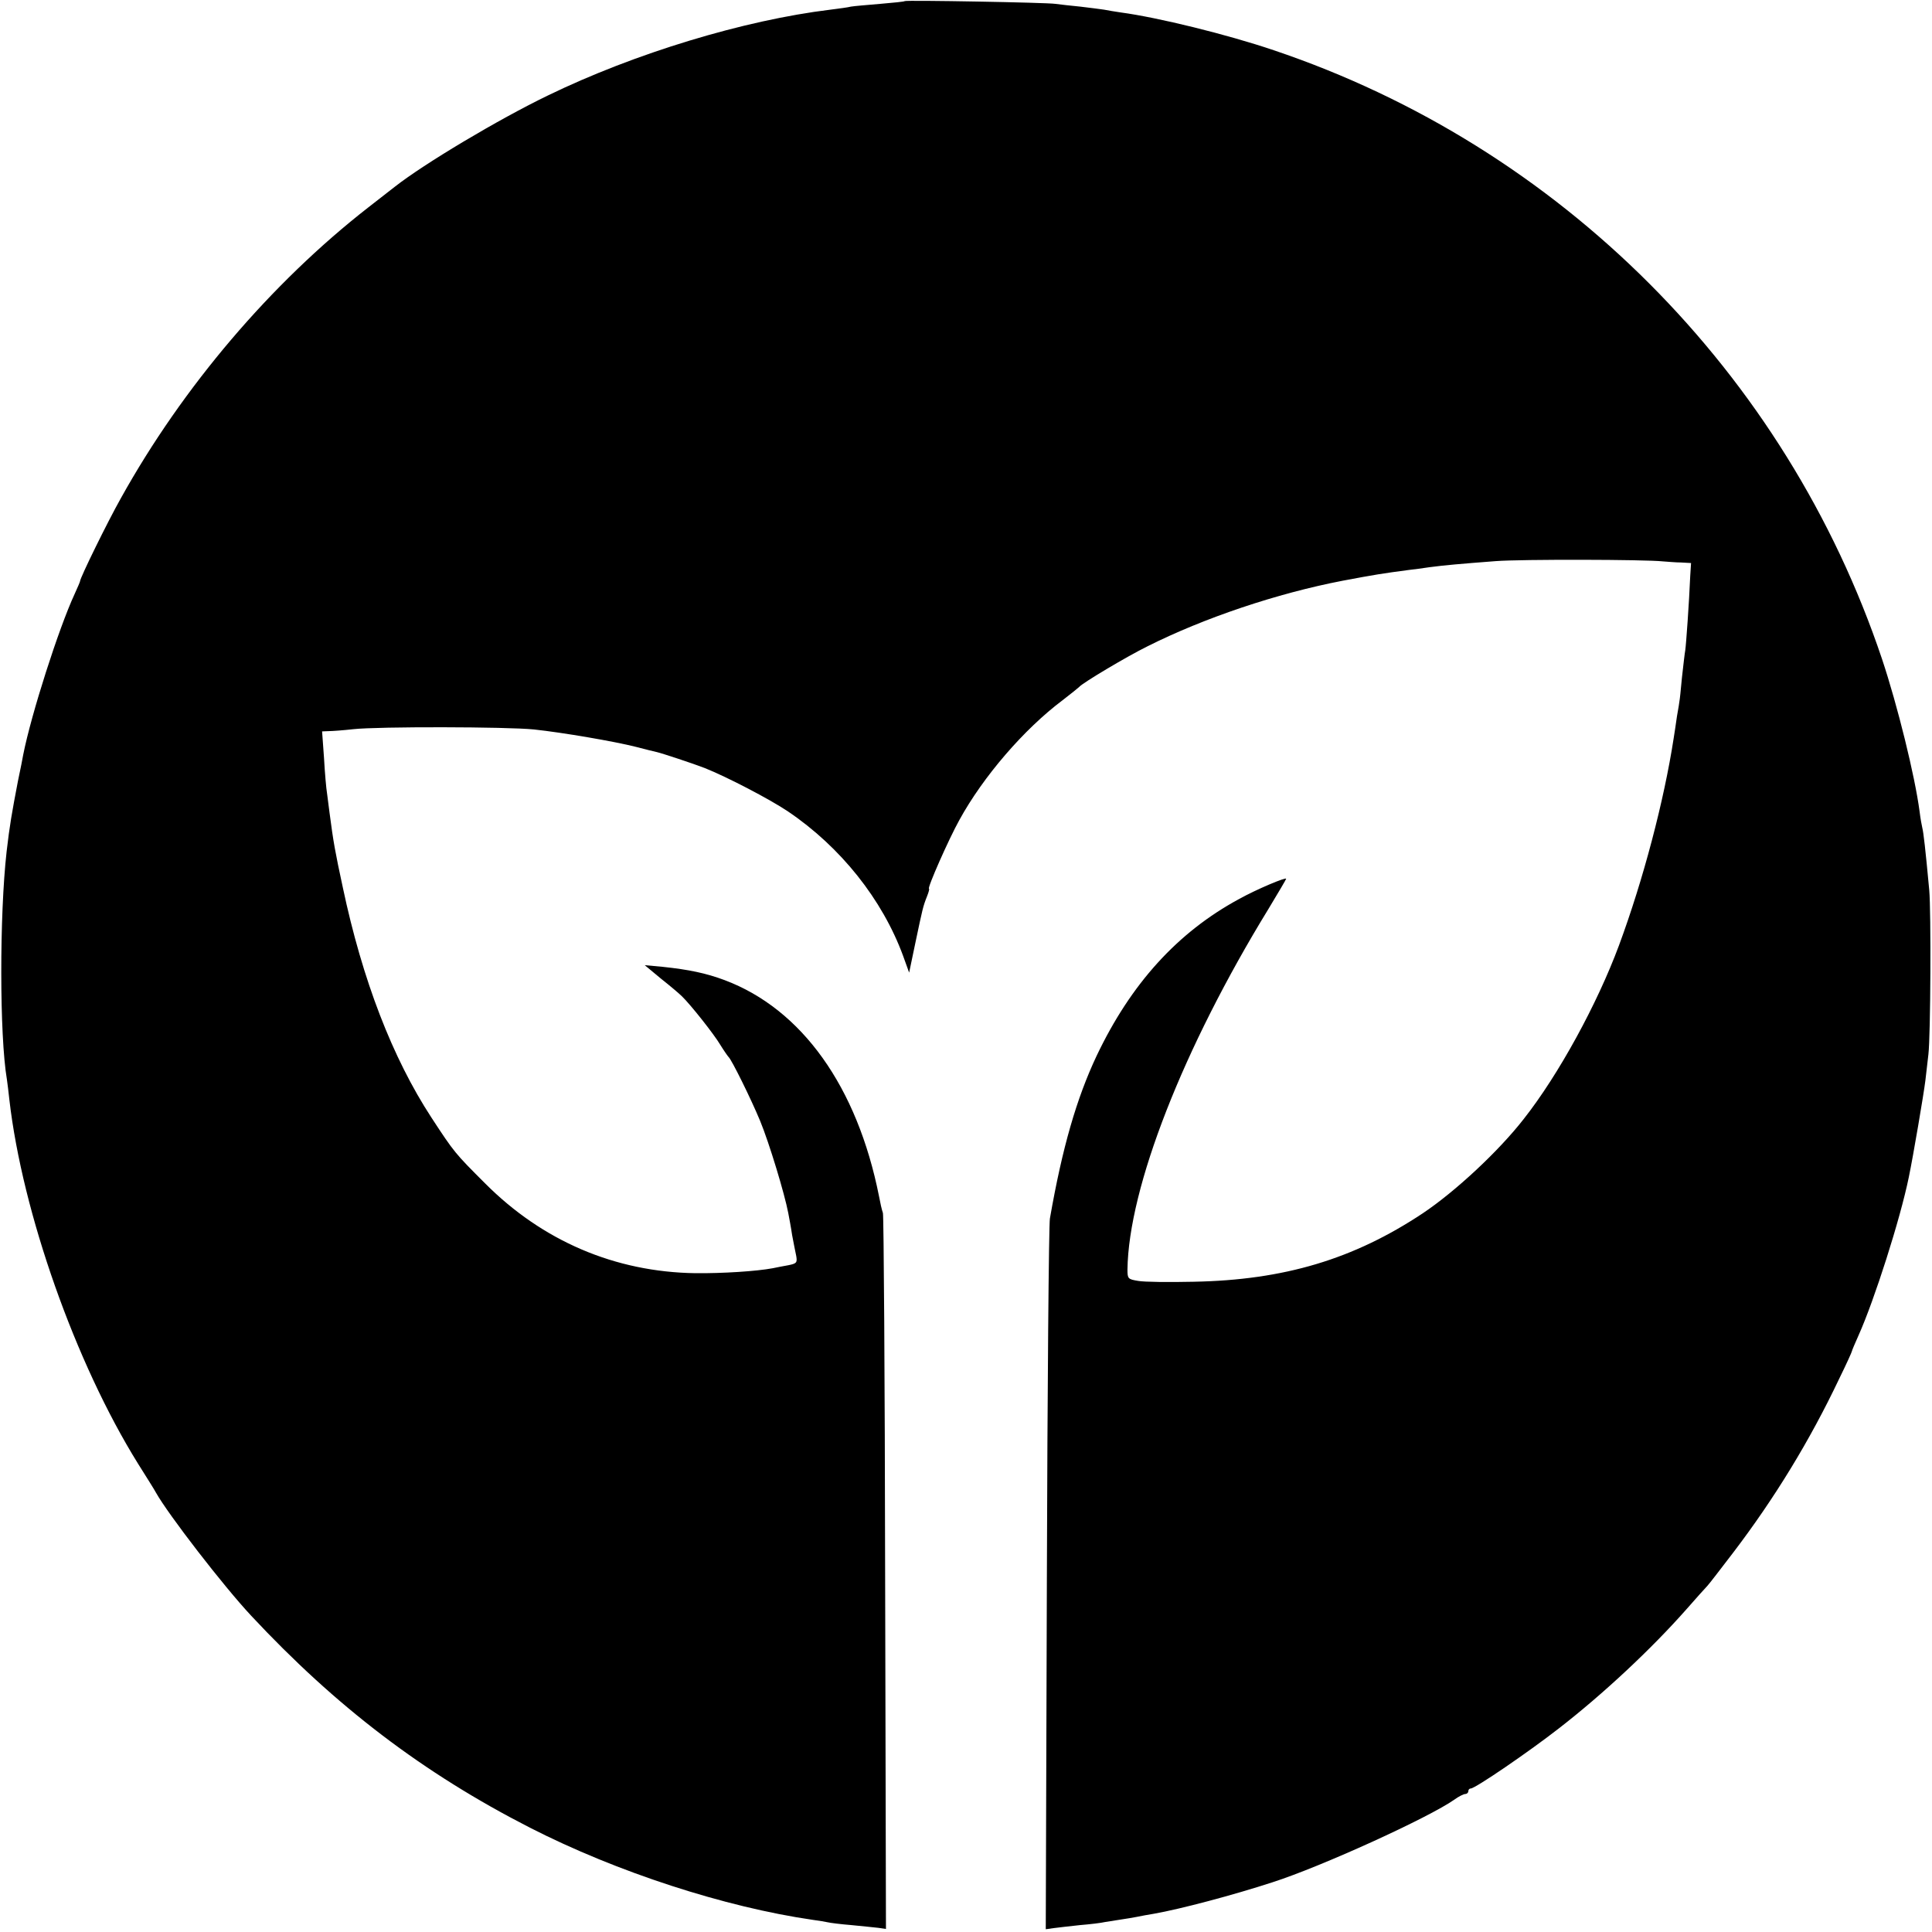
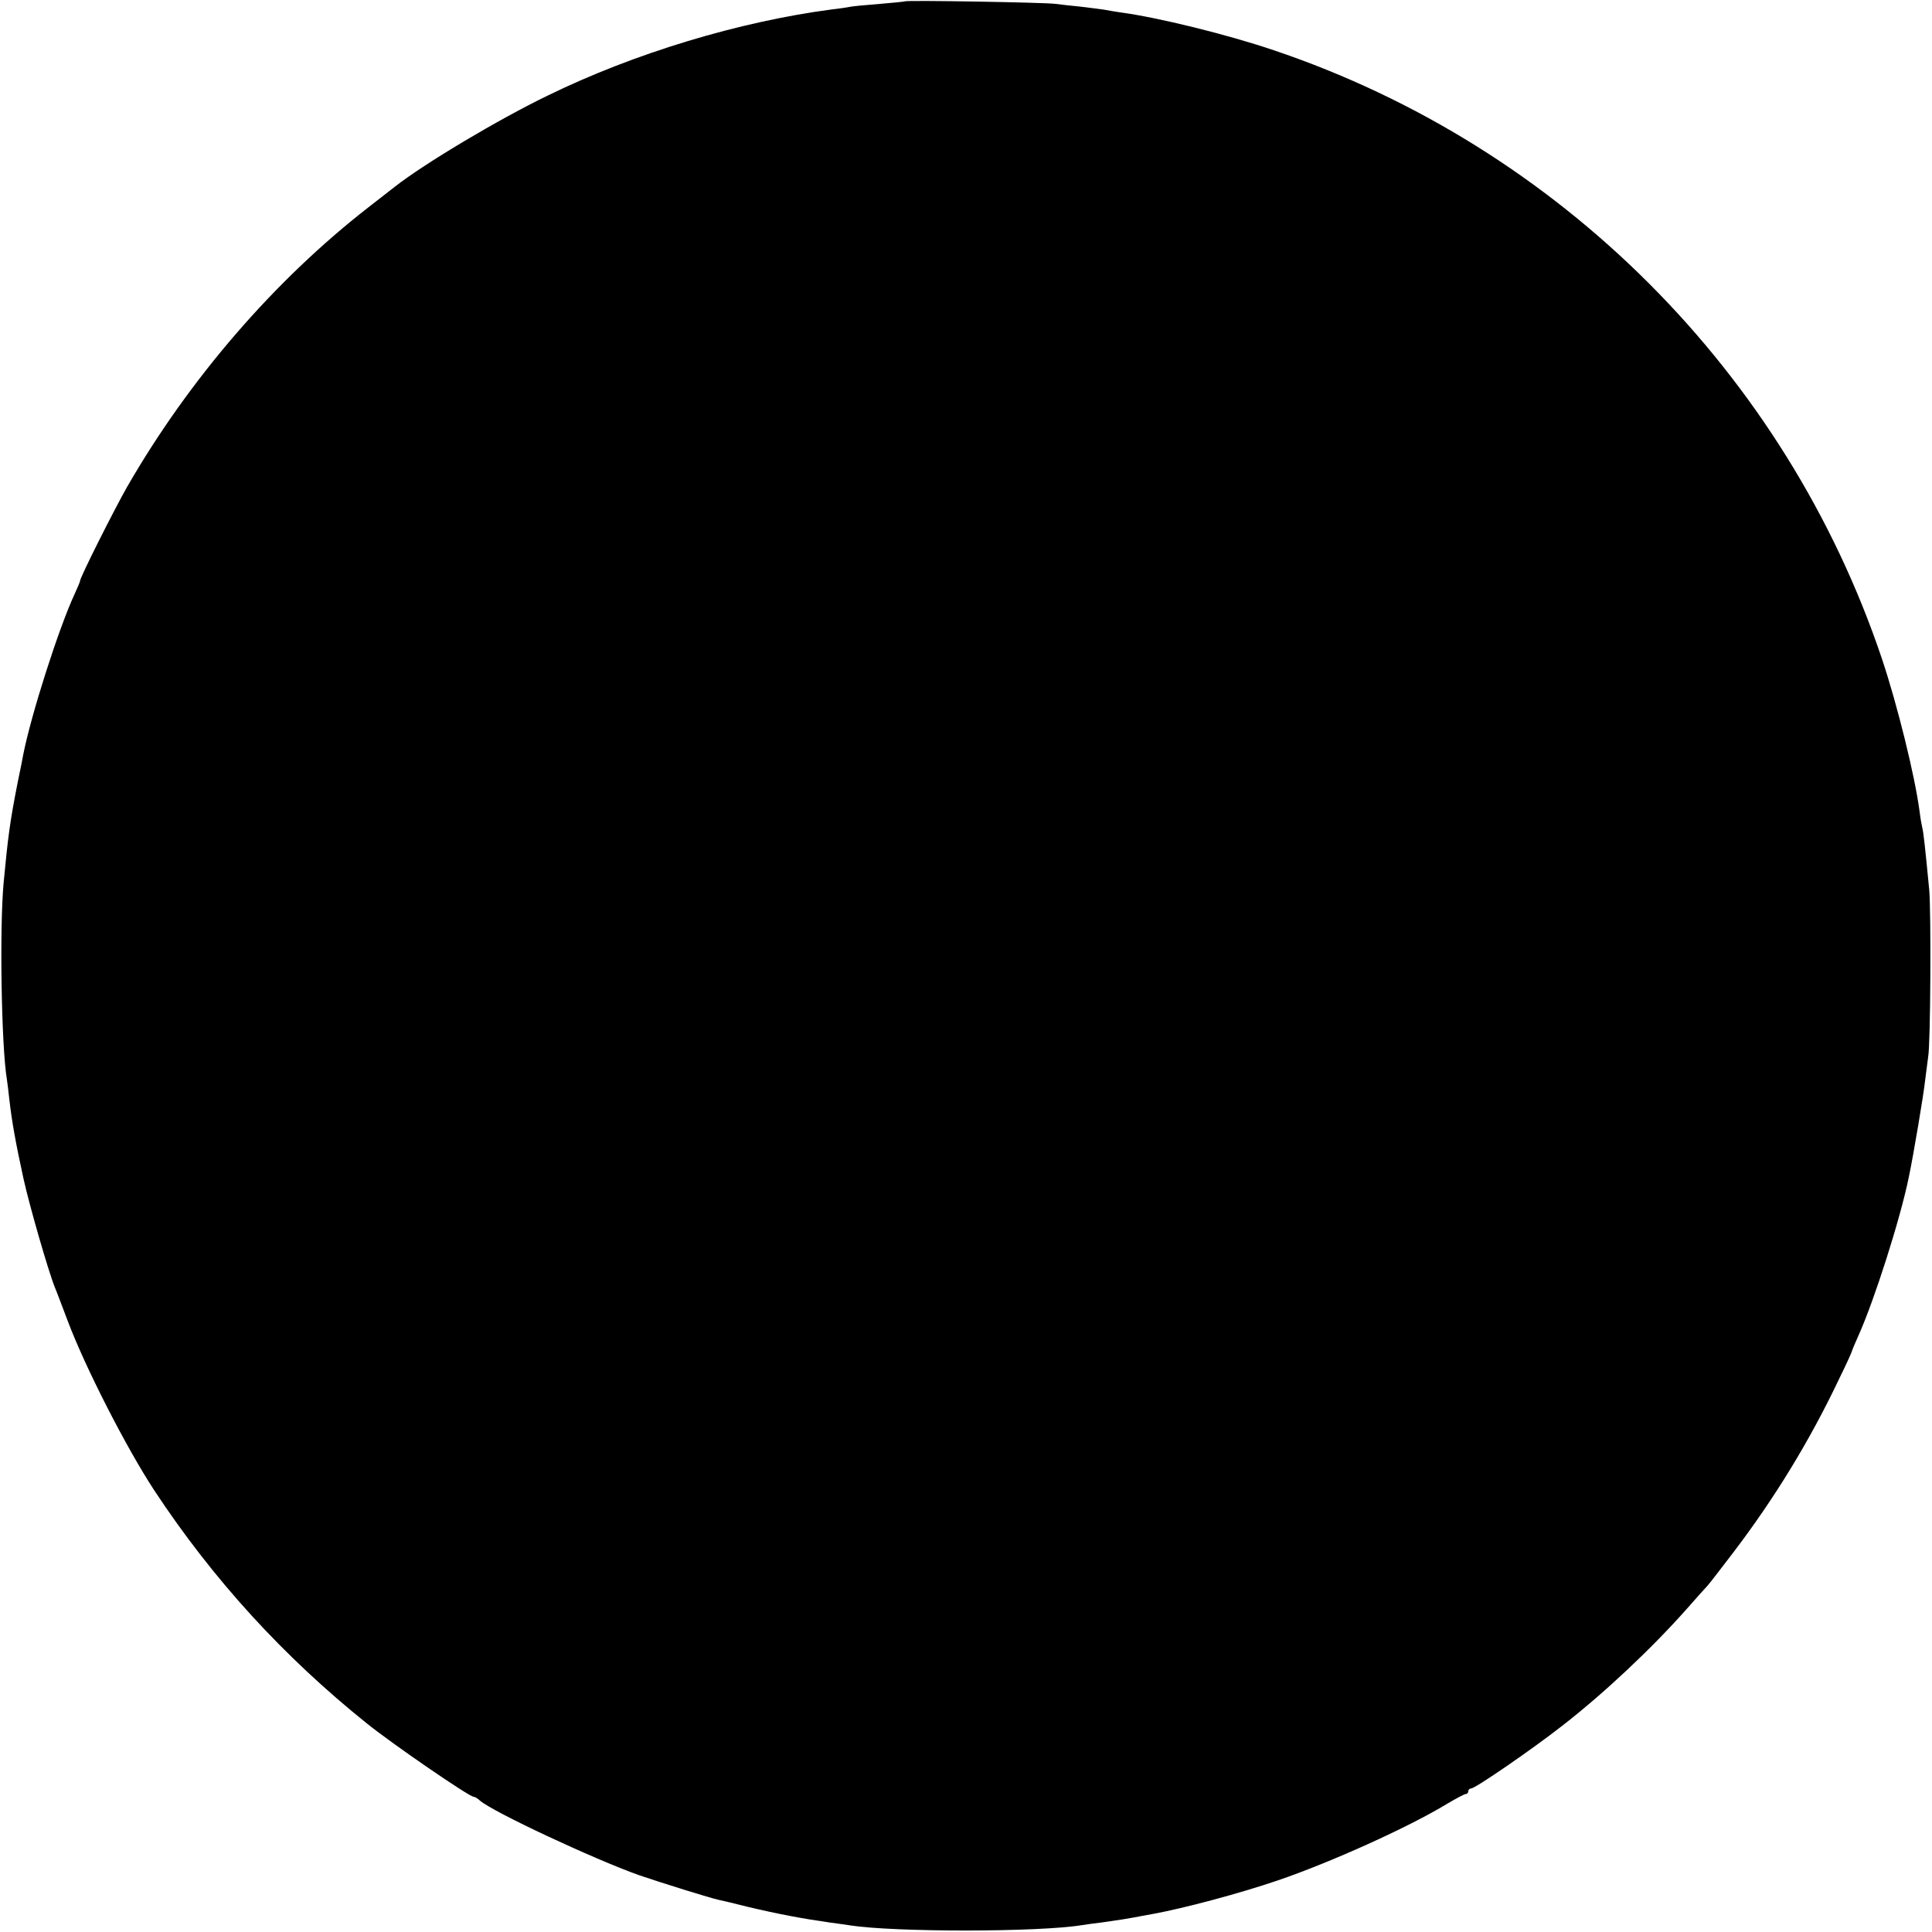
<svg xmlns="http://www.w3.org/2000/svg" version="1.0" width="700pt" height="700pt" viewBox="0 0 700 700" preserveAspectRatio="xMidYMid meet">
  <g transform="translate(0,700) scale(0.1,-0.1)" fill="#000000" stroke="none">
-     <path d="M3278 6996 c-1 -2 -42 -6 -89 -10 -47 -4 -95 -8 -106 -10 -11 -3 -44 -7 -74 -11 -313 -38 -709 -158 -1024 -311 -180 -87 -448 -247 -555 -331 -8 -6 -51 -40 -95 -74 -353 -275 -673 -651 -897 -1054 -49 -87 -148 -289 -148 -301 0 -2 -9 -23 -20 -47 -57 -123 -157 -435 -186 -582 -2 -11 -10 -54 -19 -95 -22 -115 -30 -160 -41 -255 -26 -230 -26 -667 1 -826 2 -13 6 -46 9 -74 47 -408 239 -953 466 -1318 30 -48 60 -95 65 -105 45 -80 245 -339 345 -446 308 -330 623 -570 1010 -768 315 -161 707 -288 1025 -334 22 -3 47 -7 55 -9 8 -2 47 -7 85 -10 39 -4 82 -8 98 -10 l27 -4 -3 1287 c-1 708 -5 1296 -8 1307 -4 11 -10 38 -14 60 -79 398 -280 679 -560 784 -67 25 -129 38 -224 48 l-65 6 59 -49 c33 -26 67 -55 76 -64 31 -30 116 -137 139 -176 13 -21 27 -41 30 -44 11 -10 79 -147 114 -231 33 -80 89 -265 102 -334 3 -16 10 -52 14 -80 5 -27 12 -62 15 -76 4 -24 1 -27 -28 -33 -17 -3 -43 -8 -57 -11 -58 -11 -182 -19 -280 -18 -292 4 -555 117 -763 326 -108 108 -111 111 -194 238 -141 216 -250 498 -321 834 -28 130 -34 163 -48 270 -3 22 -7 54 -9 70 -3 17 -8 74 -11 128 l-7 97 24 1 c13 0 53 3 89 7 90 10 557 9 655 -1 103 -11 290 -43 369 -63 33 -9 68 -17 76 -19 18 -4 133 -42 174 -58 80 -32 234 -112 301 -157 191 -129 342 -319 417 -523 l22 -61 23 110 c26 123 27 129 42 167 6 15 9 27 7 27 -8 0 72 181 110 249 86 157 234 329 374 434 30 23 57 45 60 48 11 14 172 110 247 147 205 103 469 192 708 238 117 22 142 26 240 39 17 2 50 6 75 10 53 7 109 12 240 22 91 7 543 6 605 -1 17 -1 46 -4 66 -4 l36 -2 -3 -47 c-4 -96 -15 -250 -18 -269 -2 -10 -7 -55 -12 -99 -4 -44 -8 -82 -9 -85 0 -3 -4 -27 -9 -55 -4 -27 -9 -63 -12 -80 -35 -227 -110 -512 -198 -750 -79 -213 -219 -469 -345 -629 -91 -117 -248 -263 -366 -342 -250 -166 -502 -242 -831 -248 -88 -2 -178 -1 -200 3 -37 6 -39 8 -39 41 4 297 202 803 511 1307 35 58 64 107 64 109 0 7 -107 -38 -170 -73 -224 -121 -393 -308 -517 -569 -72 -153 -124 -331 -169 -589 -4 -22 -9 -610 -11 -1308 l-4 -1267 28 4 c15 2 59 7 96 11 37 3 78 8 90 11 12 2 38 6 57 9 19 3 46 7 60 10 14 3 41 8 60 11 97 17 289 68 430 114 178 57 568 235 660 300 15 11 33 20 39 20 6 0 11 5 11 10 0 6 4 10 9 10 16 0 212 134 322 220 157 122 331 284 459 429 36 41 70 79 76 85 6 6 48 61 94 121 150 197 277 405 383 628 26 53 47 99 47 102 0 2 11 28 24 57 57 127 151 421 182 573 16 77 54 301 60 350 4 33 9 76 11 95 8 69 10 517 3 595 -14 151 -21 210 -25 225 -2 8 -7 35 -10 60 -17 129 -80 384 -136 552 -348 1037 -1167 1857 -2204 2206 -168 57 -420 119 -555 137 -19 3 -46 7 -60 10 -13 2 -52 7 -86 11 -33 3 -74 8 -90 10 -32 5 -540 14 -546 10z" />
+     <path d="M3278 6995 c-1 -1 -42 -5 -89 -9 -47 -4 -95 -8 -105 -10 -10 -2 -41 -7 -69 -10 -335 -44 -715 -158 -1030 -312 -180 -87 -448 -247 -555 -331 -8 -6 -51 -40 -95 -74 -342 -266 -650 -623 -875 -1014 -47 -83 -170 -327 -170 -340 0 -3 -9 -24 -20 -48 -57 -123 -157 -435 -186 -582 -2 -11 -10 -54 -19 -95 -29 -147 -36 -200 -52 -370 -15 -165 -8 -592 12 -711 2 -13 6 -46 9 -74 9 -78 22 -152 51 -285 21 -96 91 -339 114 -395 5 -11 25 -65 46 -120 64 -170 213 -461 314 -615 213 -323 469 -603 771 -845 92 -74 370 -265 386 -265 4 0 15 -6 23 -14 47 -41 413 -212 576 -270 79 -27 261 -84 291 -90 10 -2 57 -13 104 -25 109 -26 200 -43 299 -57 25 -3 57 -8 71 -10 162 -25 683 -25 841 1 13 2 47 7 74 10 71 10 87 13 115 18 14 3 43 8 65 12 115 21 314 74 455 122 188 64 473 192 614 278 32 19 62 35 67 35 5 0 9 5 9 10 0 6 5 10 10 10 15 0 220 141 330 227 152 118 324 280 450 422 36 41 70 79 76 85 6 6 48 61 94 121 150 197 277 405 383 628 26 53 47 99 47 102 0 2 11 28 24 57 57 127 151 421 182 573 17 81 54 301 59 350 4 33 9 71 11 85 9 47 11 525 4 605 -15 157 -21 210 -25 225 -2 8 -7 35 -10 60 -17 129 -80 384 -136 552 -348 1036 -1168 1857 -2204 2206 -168 57 -420 119 -555 137 -19 3 -46 7 -60 10 -13 2 -52 7 -86 11 -33 3 -74 8 -90 10 -33 5 -540 14 -546 9z" />
  </g>
</svg>
